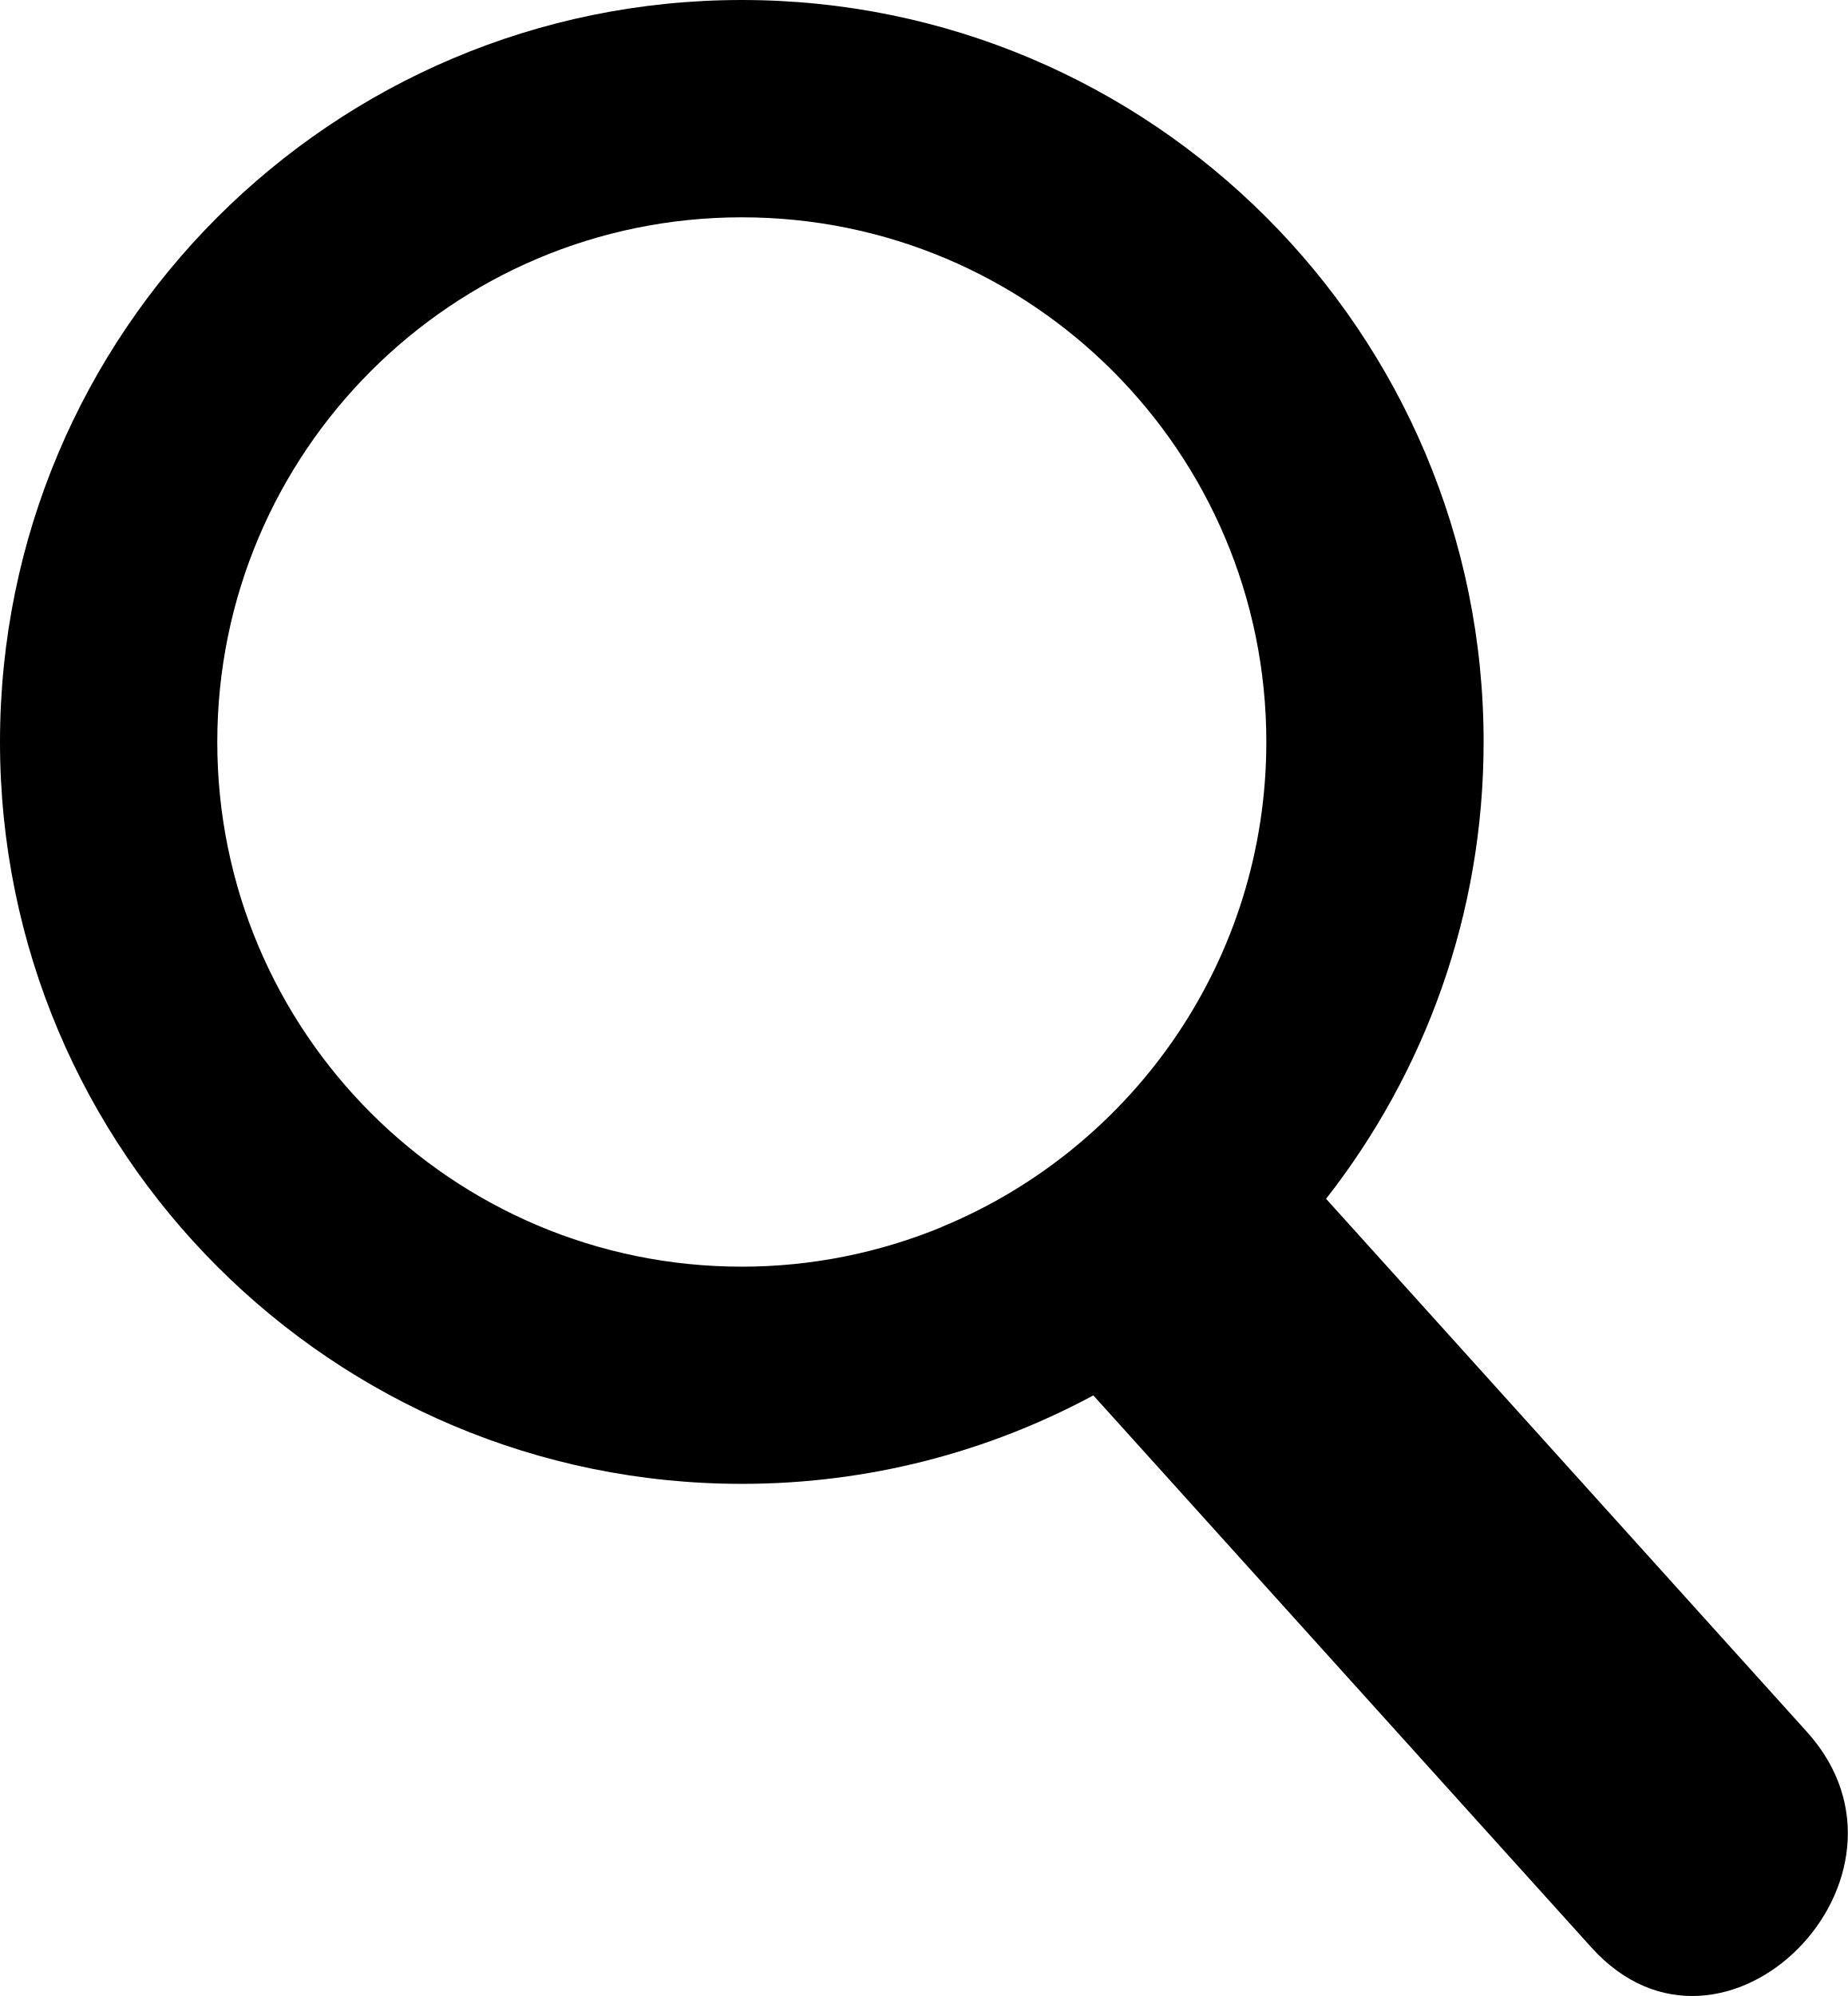
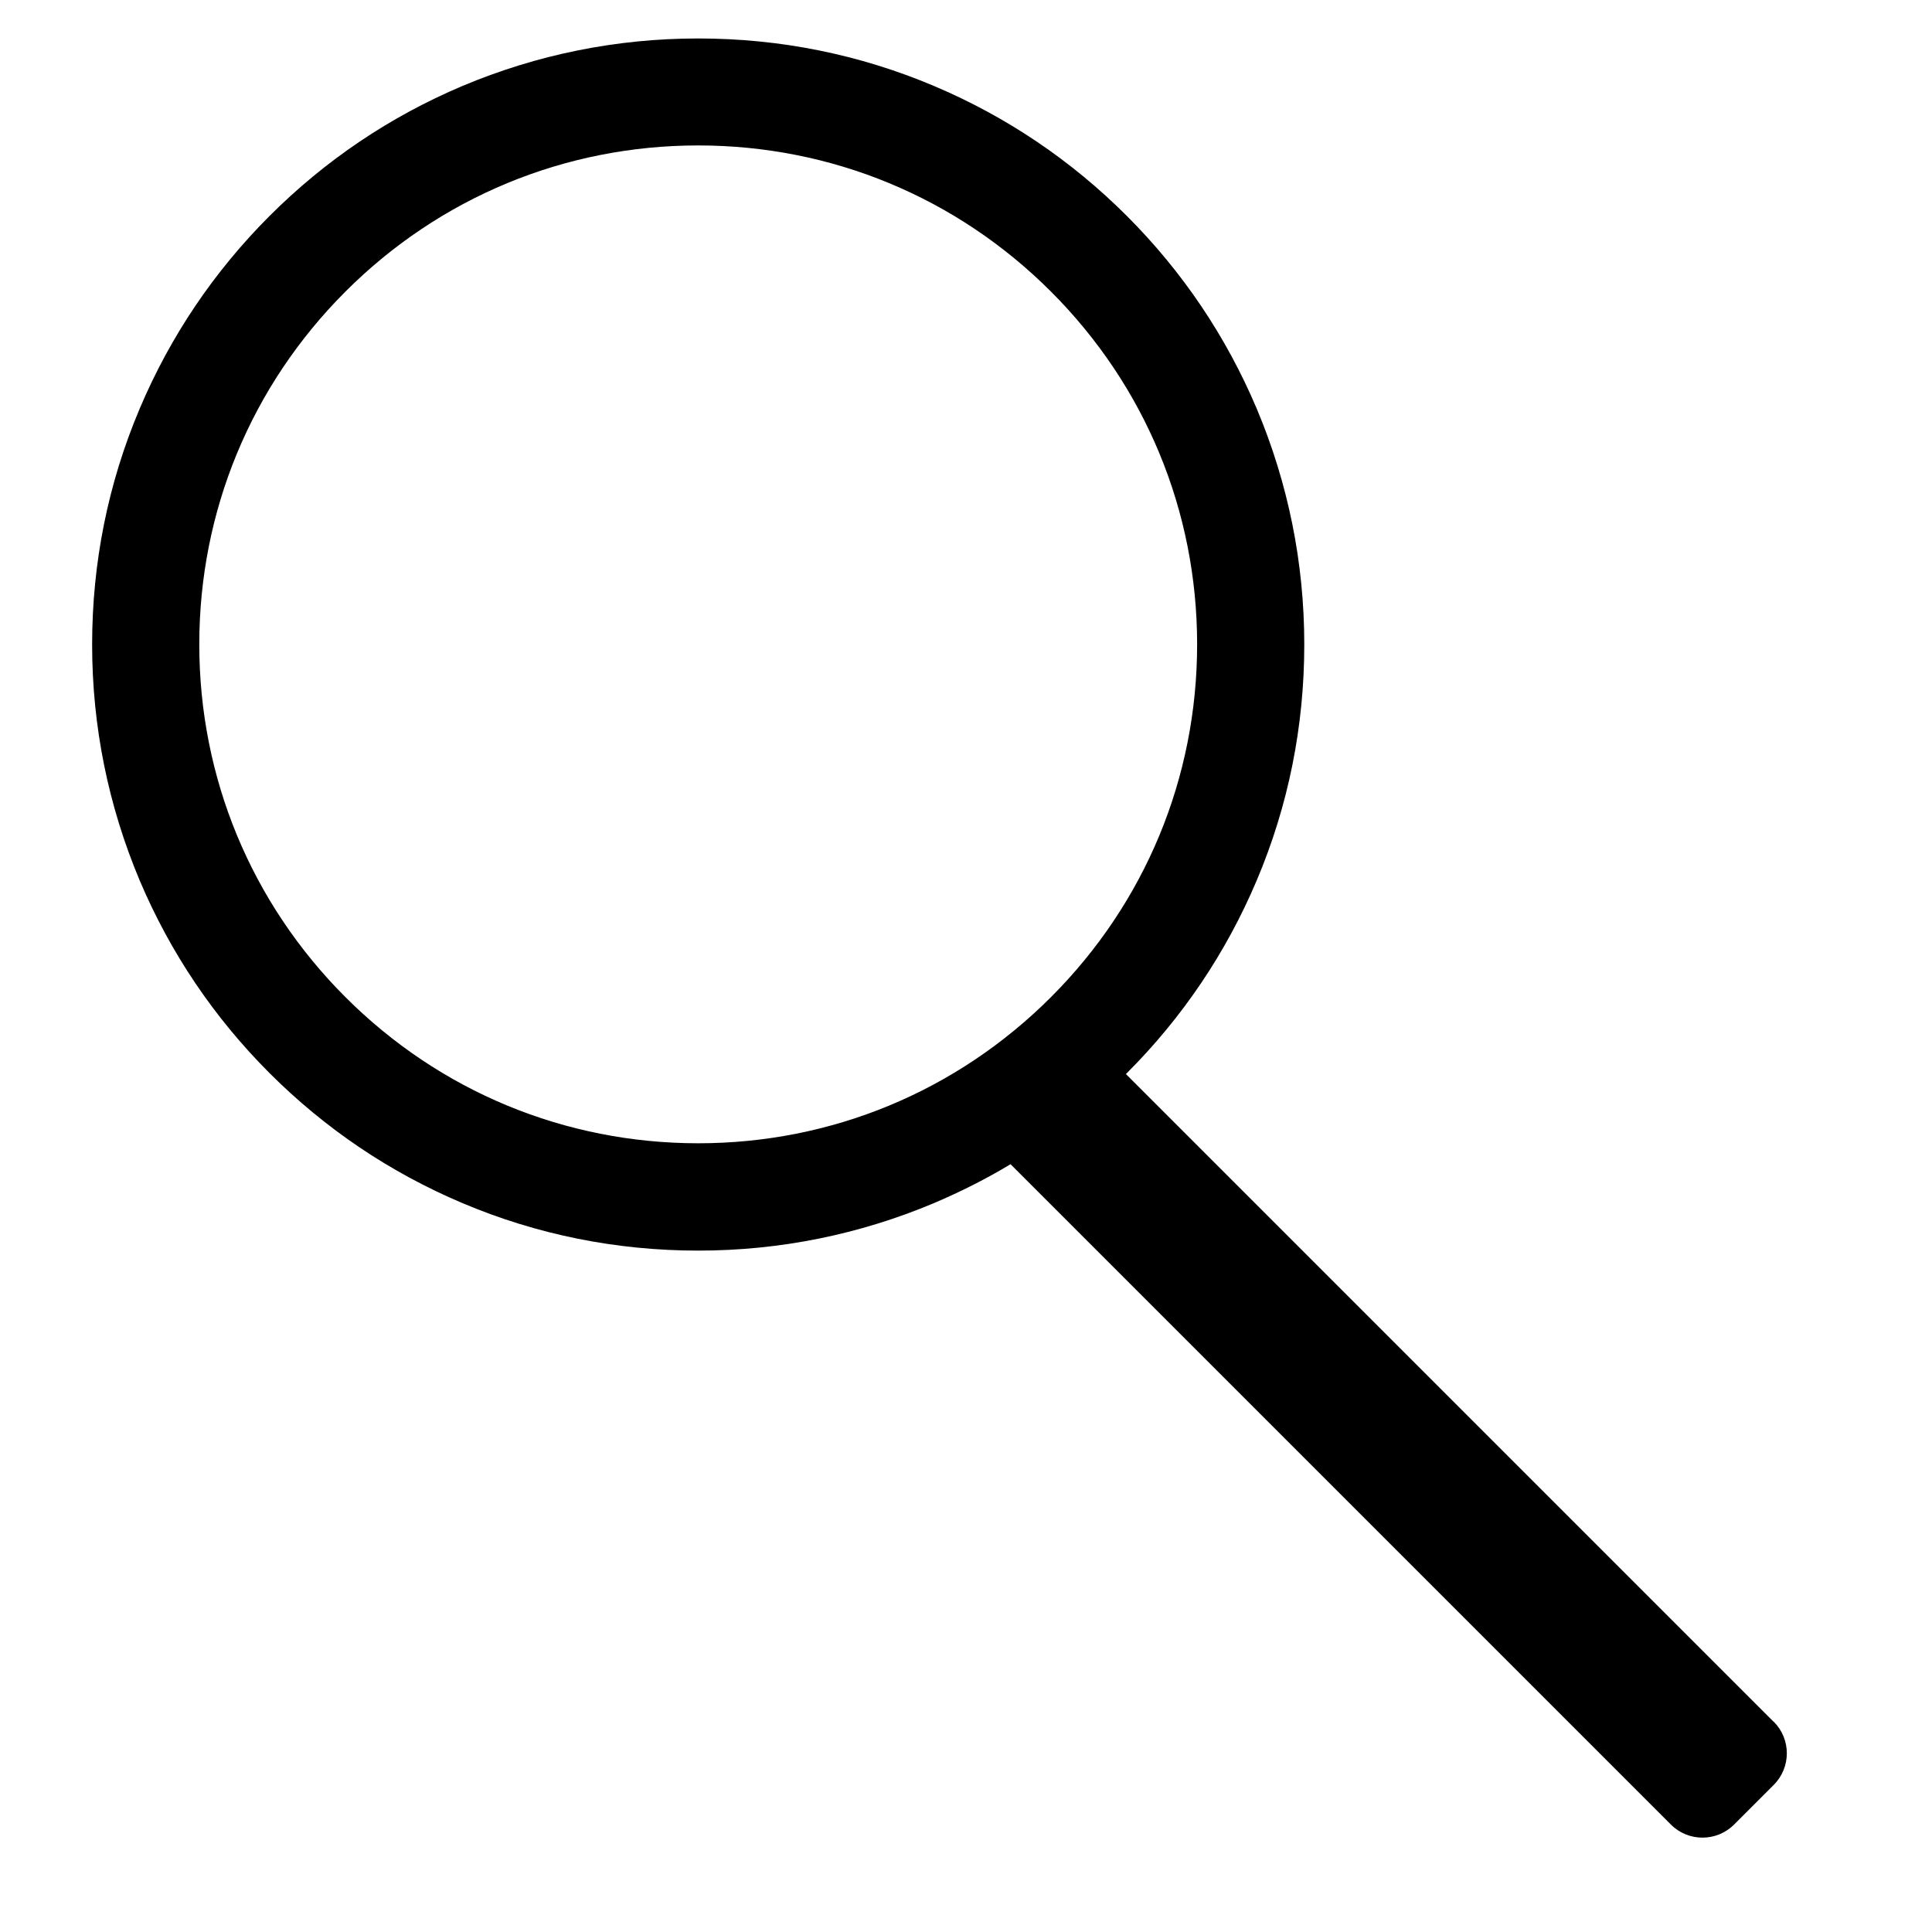
- <svg xmlns="http://www.w3.org/2000/svg" id="Layer_2" data-name="Layer 2" viewBox="0 0 136.41 147.32">
-   <g id="Layer_1-2" data-name="Layer 1">
-     <path d="M133.39,127.83c-11.83-13.12-23.67-26.23-35.5-39.35,7.28-9.3,11.63-21,11.63-33.72C109.52,24.52,85,0,54.76,0S0,24.52,0,54.76s24.52,54.76,54.76,54.76c9.39,0,18.23-2.37,25.95-6.53,9.57,10.6,19.13,21.21,28.7,31.81l8.07,8.94c9.72,10.77,25.59-5.18,15.91-15.91ZM69.51,90.57c-4.55,1.87-9.53,2.92-14.75,2.92-21.39,0-38.72-17.34-38.72-38.72S33.37,16.04,54.76,16.04s38.72,17.34,38.72,38.72c0,7.98-2.42,15.4-6.56,21.56-4.24,6.31-10.3,11.31-17.41,14.24Z" />
-   </g>
+ <svg xmlns="http://www.w3.org/2000/svg" id="Layer_1" version="1.1" viewBox="0 0 1080 1080">
+   <path d="M991.4,962.4l-362-362c.2-.2.3-.3.5-.5,31.1-31.1,55.5-67.3,72.6-107.7,17.7-41.8,26.6-86.2,26.6-131.9s-9-90.1-26.6-131.9c-17.1-40.4-41.5-76.6-72.6-107.7-31.1-31.1-67.3-55.5-107.7-72.6-41.8-17.7-86.2-26.6-131.9-26.6s-90.1,9-131.9,26.6c-40.4,17.1-76.6,41.5-107.7,72.6-31.1,31.1-55.5,67.3-72.6,107.7-17.7,41.8-26.6,86.2-26.6,131.9s9,90.1,26.6,131.9c17.1,40.4,41.5,76.6,72.6,107.7,31.1,31.1,67.3,55.5,107.7,72.6,41.8,17.7,86.2,26.6,131.9,26.6s90.1-9,131.9-26.6c14.8-6.3,29.1-13.5,42.7-21.7l369.1,369.1c9.8,9.8,25.6,9.8,35.4,0l22.1-22.1c9.8-9.8,9.8-25.6,0-35.4ZM390.3,639.1c-74.5,0-144.5-29-197.2-81.7-52.7-52.7-81.7-122.7-81.7-197.2s29-144.5,81.7-197.2c52.7-52.7,122.7-81.7,197.2-81.7s144.5,29,197.2,81.7c52.7,52.7,81.7,122.7,81.7,197.2s-29,144.5-81.7,197.2c-52.7,52.7-122.7,81.7-197.2,81.7Z" />
</svg>
